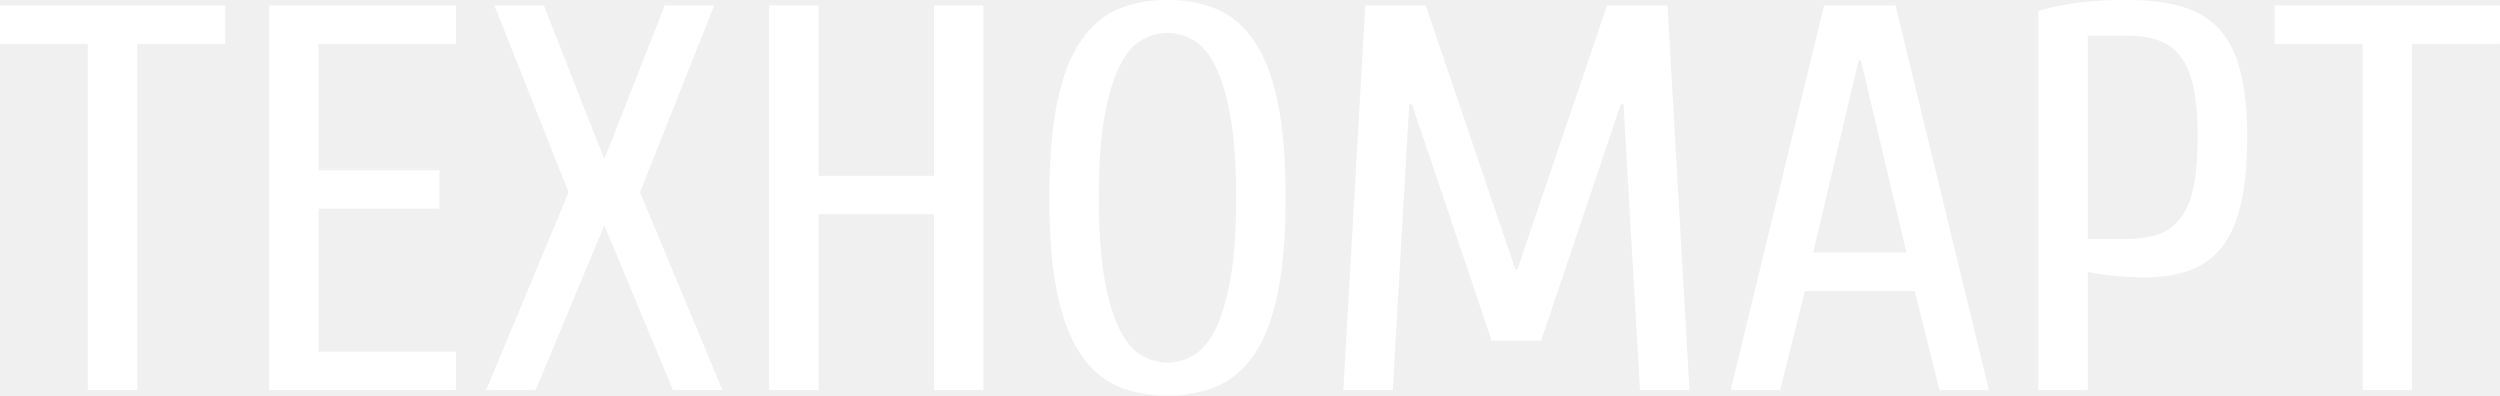
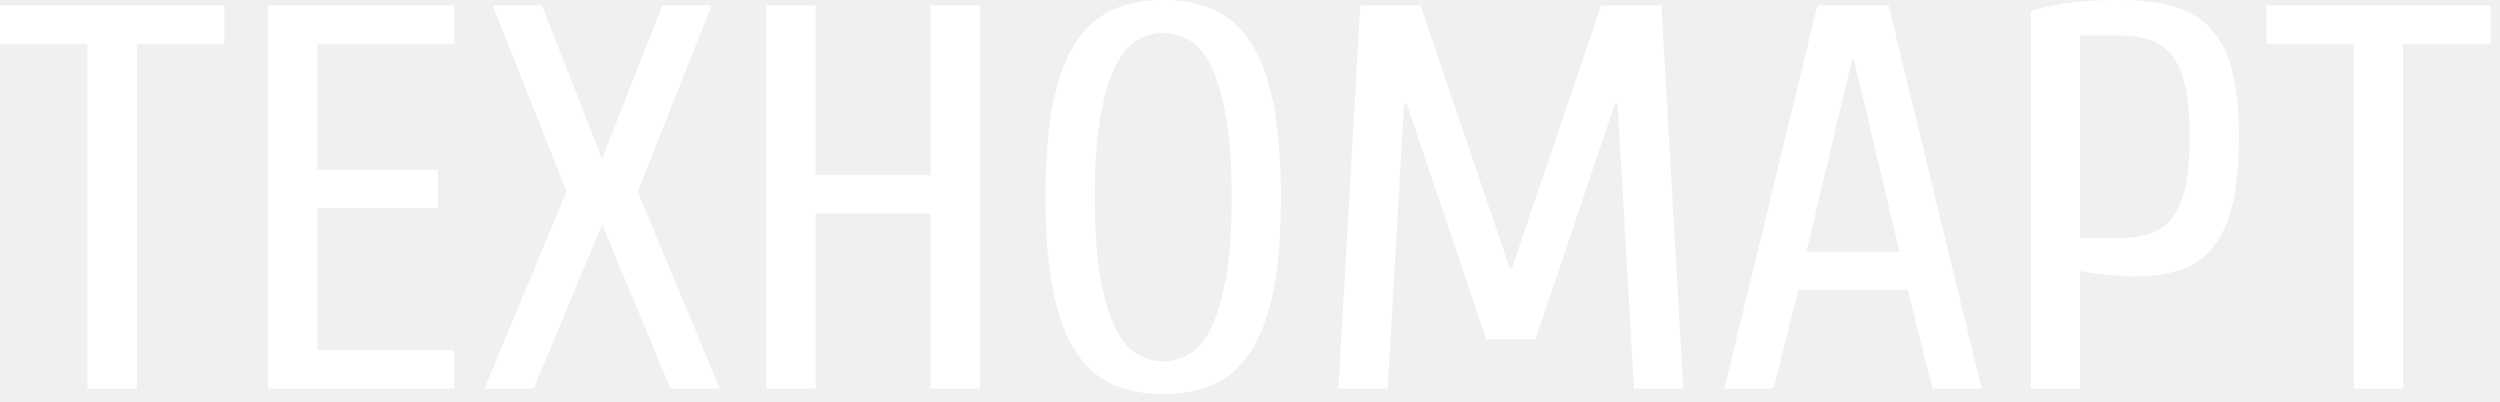
- <svg xmlns="http://www.w3.org/2000/svg" preserveAspectRatio="xMidYMid" width="136.5" height="21.59" viewbox="0 0 136.5 21.59">
+ <svg xmlns="http://www.w3.org/2000/svg" preserveAspectRatio="xMidYMid" width="137" height="22" viewbox="0 0 137 22">
  <path d="M131.694 2.397v18.9h-2.7v-18.9h-4.8v-2.1h12.3v2.1h-4.8zm-10.395 11.115c-.47.59-1.06 1.01-1.77 1.26s-1.555.375-2.535.375c-.46 0-.98-.03-1.56-.09-.58-.06-1.06-.13-1.44-.21v6.45h-2.7V.597c.76-.22 1.525-.375 2.295-.465.77-.09 1.605-.135 2.505-.135 1.2 0 2.22.125 3.06.375.84.25 1.52.665 2.04 1.245.52.58.9 1.35 1.14 2.31.24.96.36 2.15.36 3.57 0 1.46-.115 2.68-.345 3.66-.23.98-.58 1.765-1.05 2.355zm-1.53-8.715c-.15-.72-.385-1.29-.705-1.71a2.55 2.55 0 00-1.215-.885c-.49-.17-1.075-.255-1.755-.255h-2.1v11.1h2.1c.68 0 1.265-.085 1.755-.255a2.55 2.55 0 001.215-.885c.32-.42.555-.99.705-1.71.15-.72.225-1.62.225-2.7s-.075-1.98-.225-2.7zm-15.225 11.1h-6l-1.35 5.4h-2.7l5.1-21h3.9l5.1 21h-2.7l-1.35-5.4zm-2.94-12.6h-.12l-2.49 10.5h5.1l-2.49-10.5zm-12.96 2.4h-.15l-4.35 12.9h-2.7l-4.35-12.9h-.15l-.9 15.6h-2.7l1.2-21h3.3l4.89 14.4h.12l4.89-14.4h3.3l1.2 21h-2.7l-.9-15.6zm-20.16 13.65c-.56.82-1.235 1.4-2.025 1.74-.79.34-1.695.51-2.715.51-1.02 0-1.925-.17-2.715-.51-.79-.34-1.465-.92-2.025-1.74-.56-.82-.985-1.925-1.275-3.315-.29-1.39-.435-3.135-.435-5.235 0-2.1.145-3.845.435-5.235.29-1.39.715-2.495 1.275-3.315.56-.82 1.235-1.4 2.025-1.74.79-.34 1.695-.51 2.715-.51 1.02 0 1.925.17 2.715.51.79.34 1.465.92 2.025 1.74.56.82.985 1.925 1.275 3.315.29 1.39.435 3.135.435 5.235 0 2.1-.145 3.845-.435 5.235-.29 1.39-.715 2.495-1.275 3.315zm-1.305-12.99c-.21-1.16-.485-2.08-.825-2.76-.34-.68-.74-1.15-1.2-1.41-.46-.26-.93-.39-1.41-.39-.48 0-.95.13-1.41.39-.46.26-.86.73-1.2 1.41-.34.68-.615 1.6-.825 2.76-.21 1.16-.315 2.64-.315 4.44 0 1.8.105 3.28.315 4.44.21 1.16.485 2.08.825 2.76.34.68.74 1.15 1.2 1.41.46.26.93.39 1.41.39.48 0 .95-.13 1.41-.39.46-.26.86-.73 1.2-1.41.34-.68.615-1.6.825-2.76.21-1.16.315-2.64.315-4.44 0-1.8-.105-3.28-.315-4.44zm-16.185 5.34h-6.3v9.6h-2.7v-21h2.7v9.3h6.3v-9.3h2.7v21h-2.7v-9.6zm-14.249 9.6l-3.75-9-3.75 9h-2.7l4.5-10.8-4.05-10.2h2.7l3.3 8.4 3.3-8.4h2.7l-4.05 10.2 4.5 10.8h-2.7zm-22.05-21h10.2v2.1h-7.5v6.9h6.6v2.1h-6.6v7.8h7.5v2.1h-10.2v-21zm-7.2 21h-2.7v-18.9h-4.8v-2.1h12.3v2.1h-4.8v18.9z" fill="#fff" fill-rule="evenodd" />
</svg>
